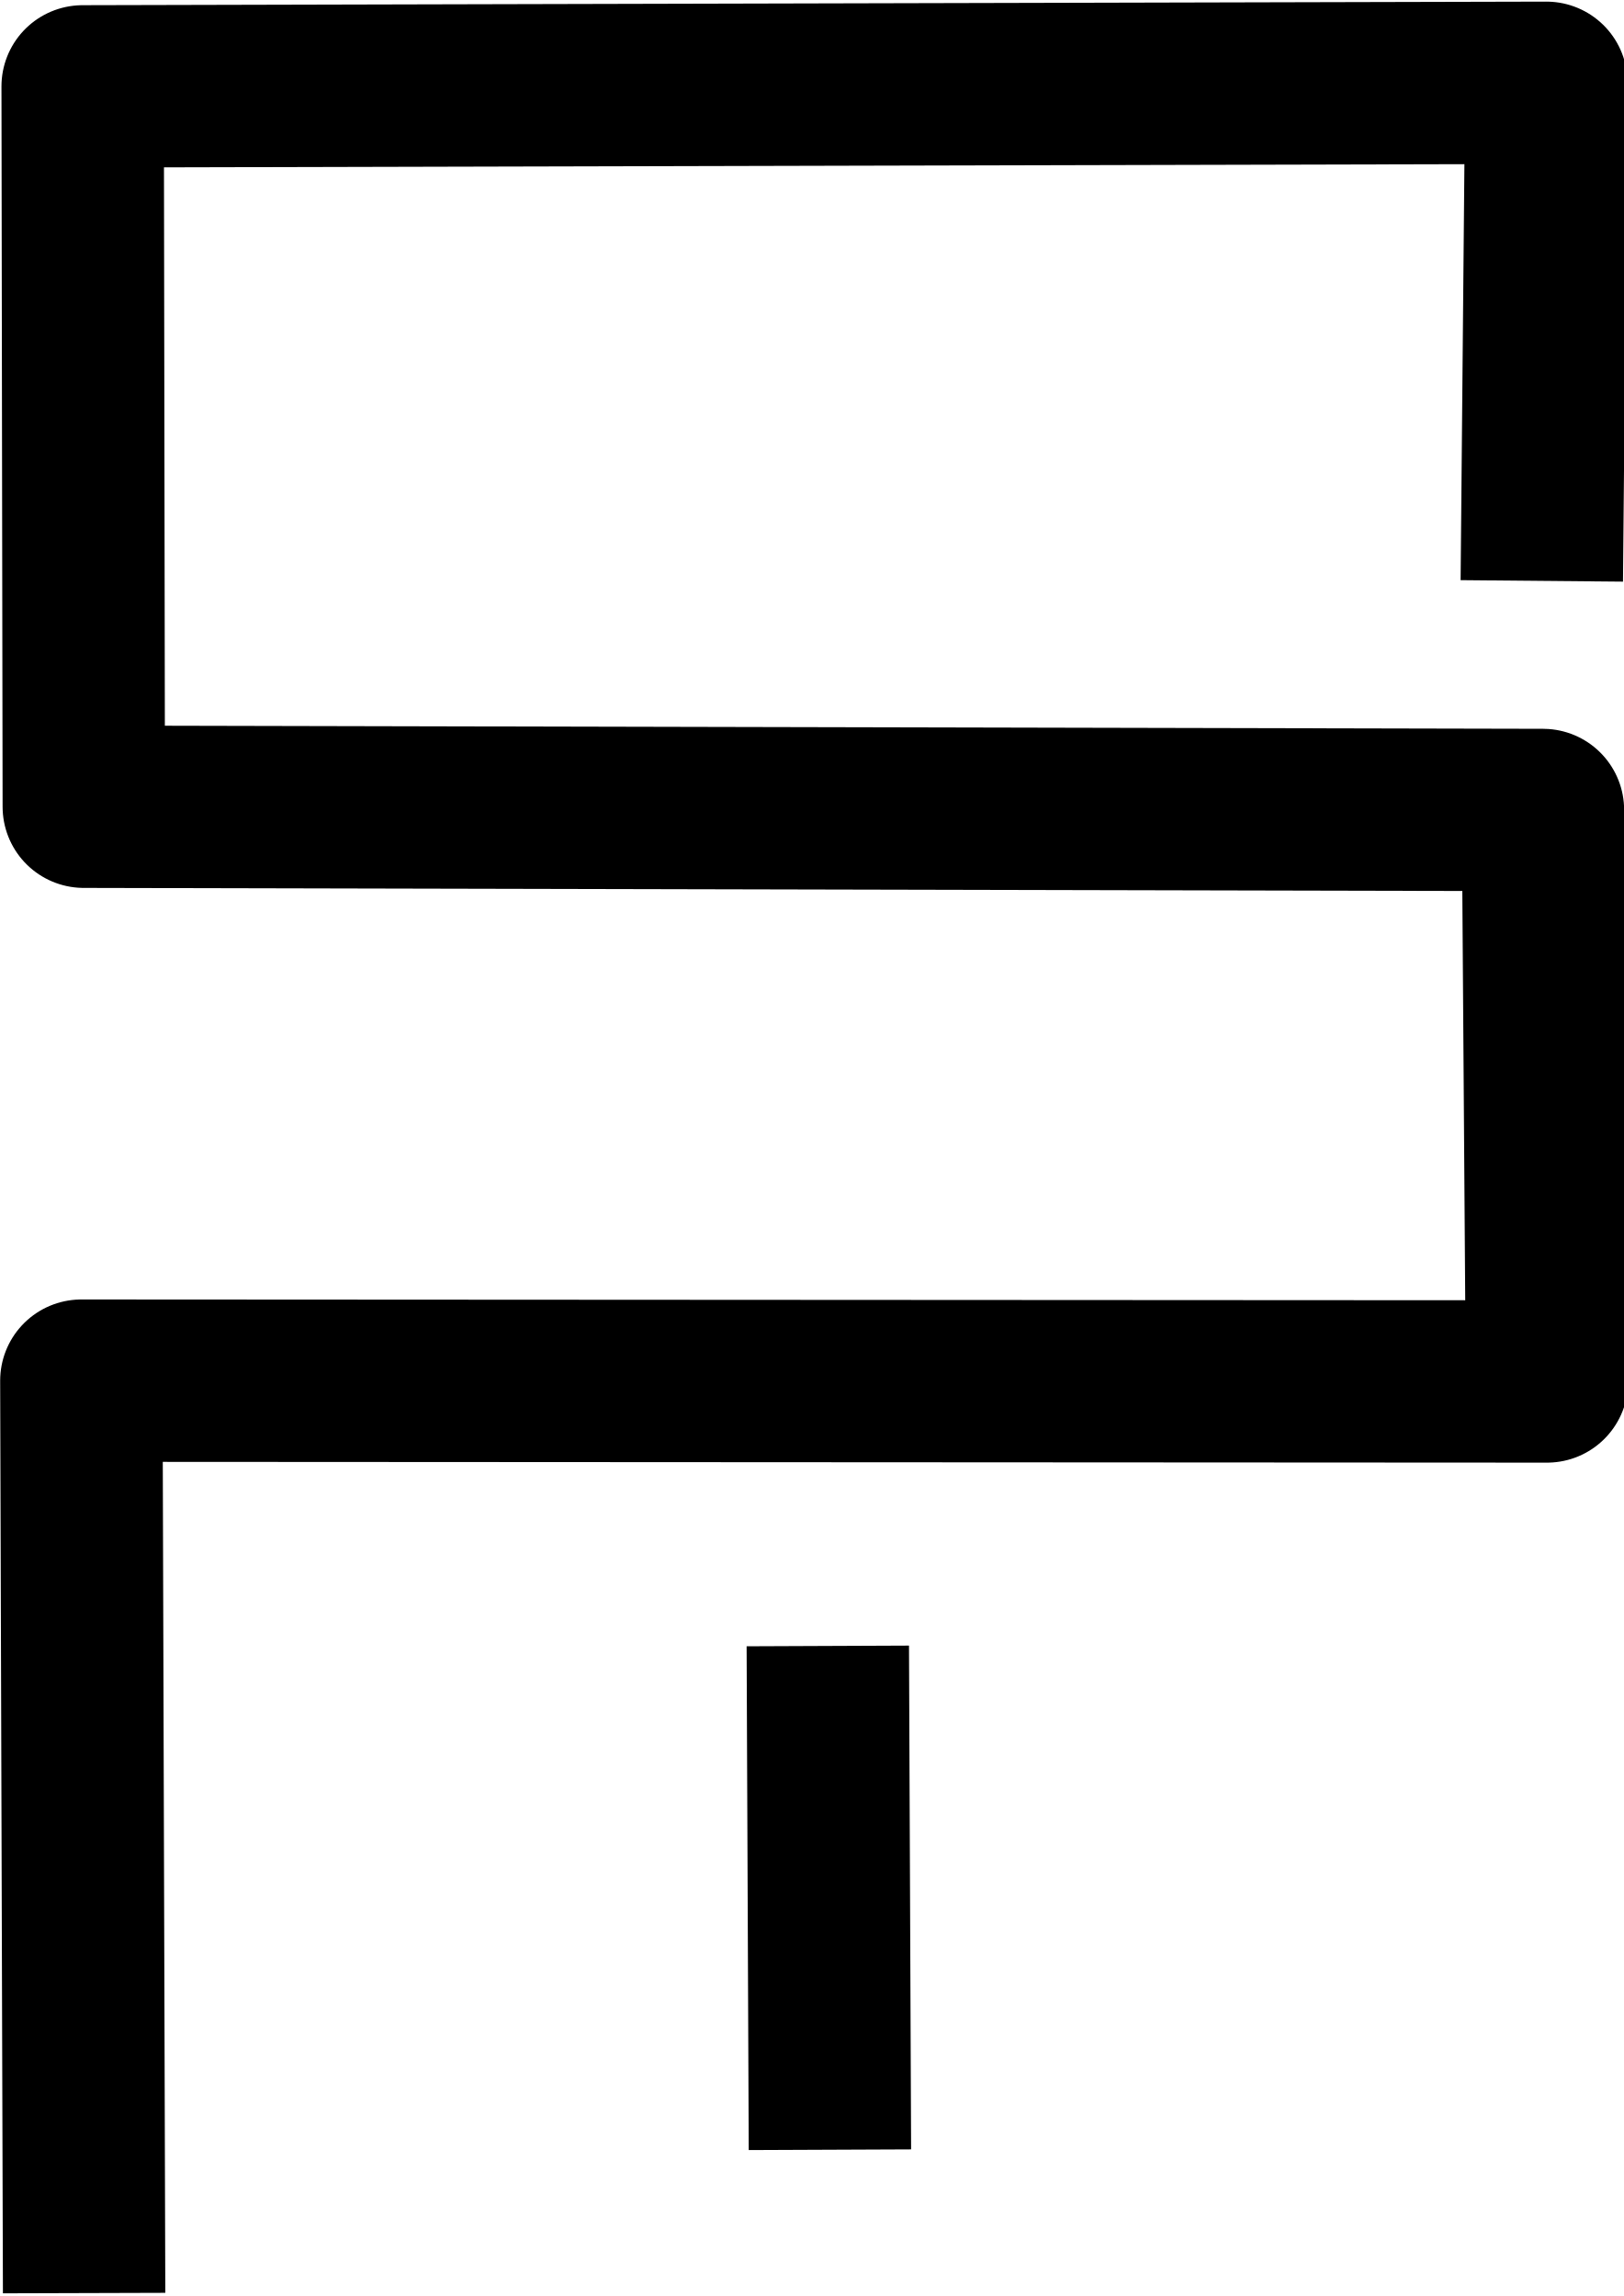
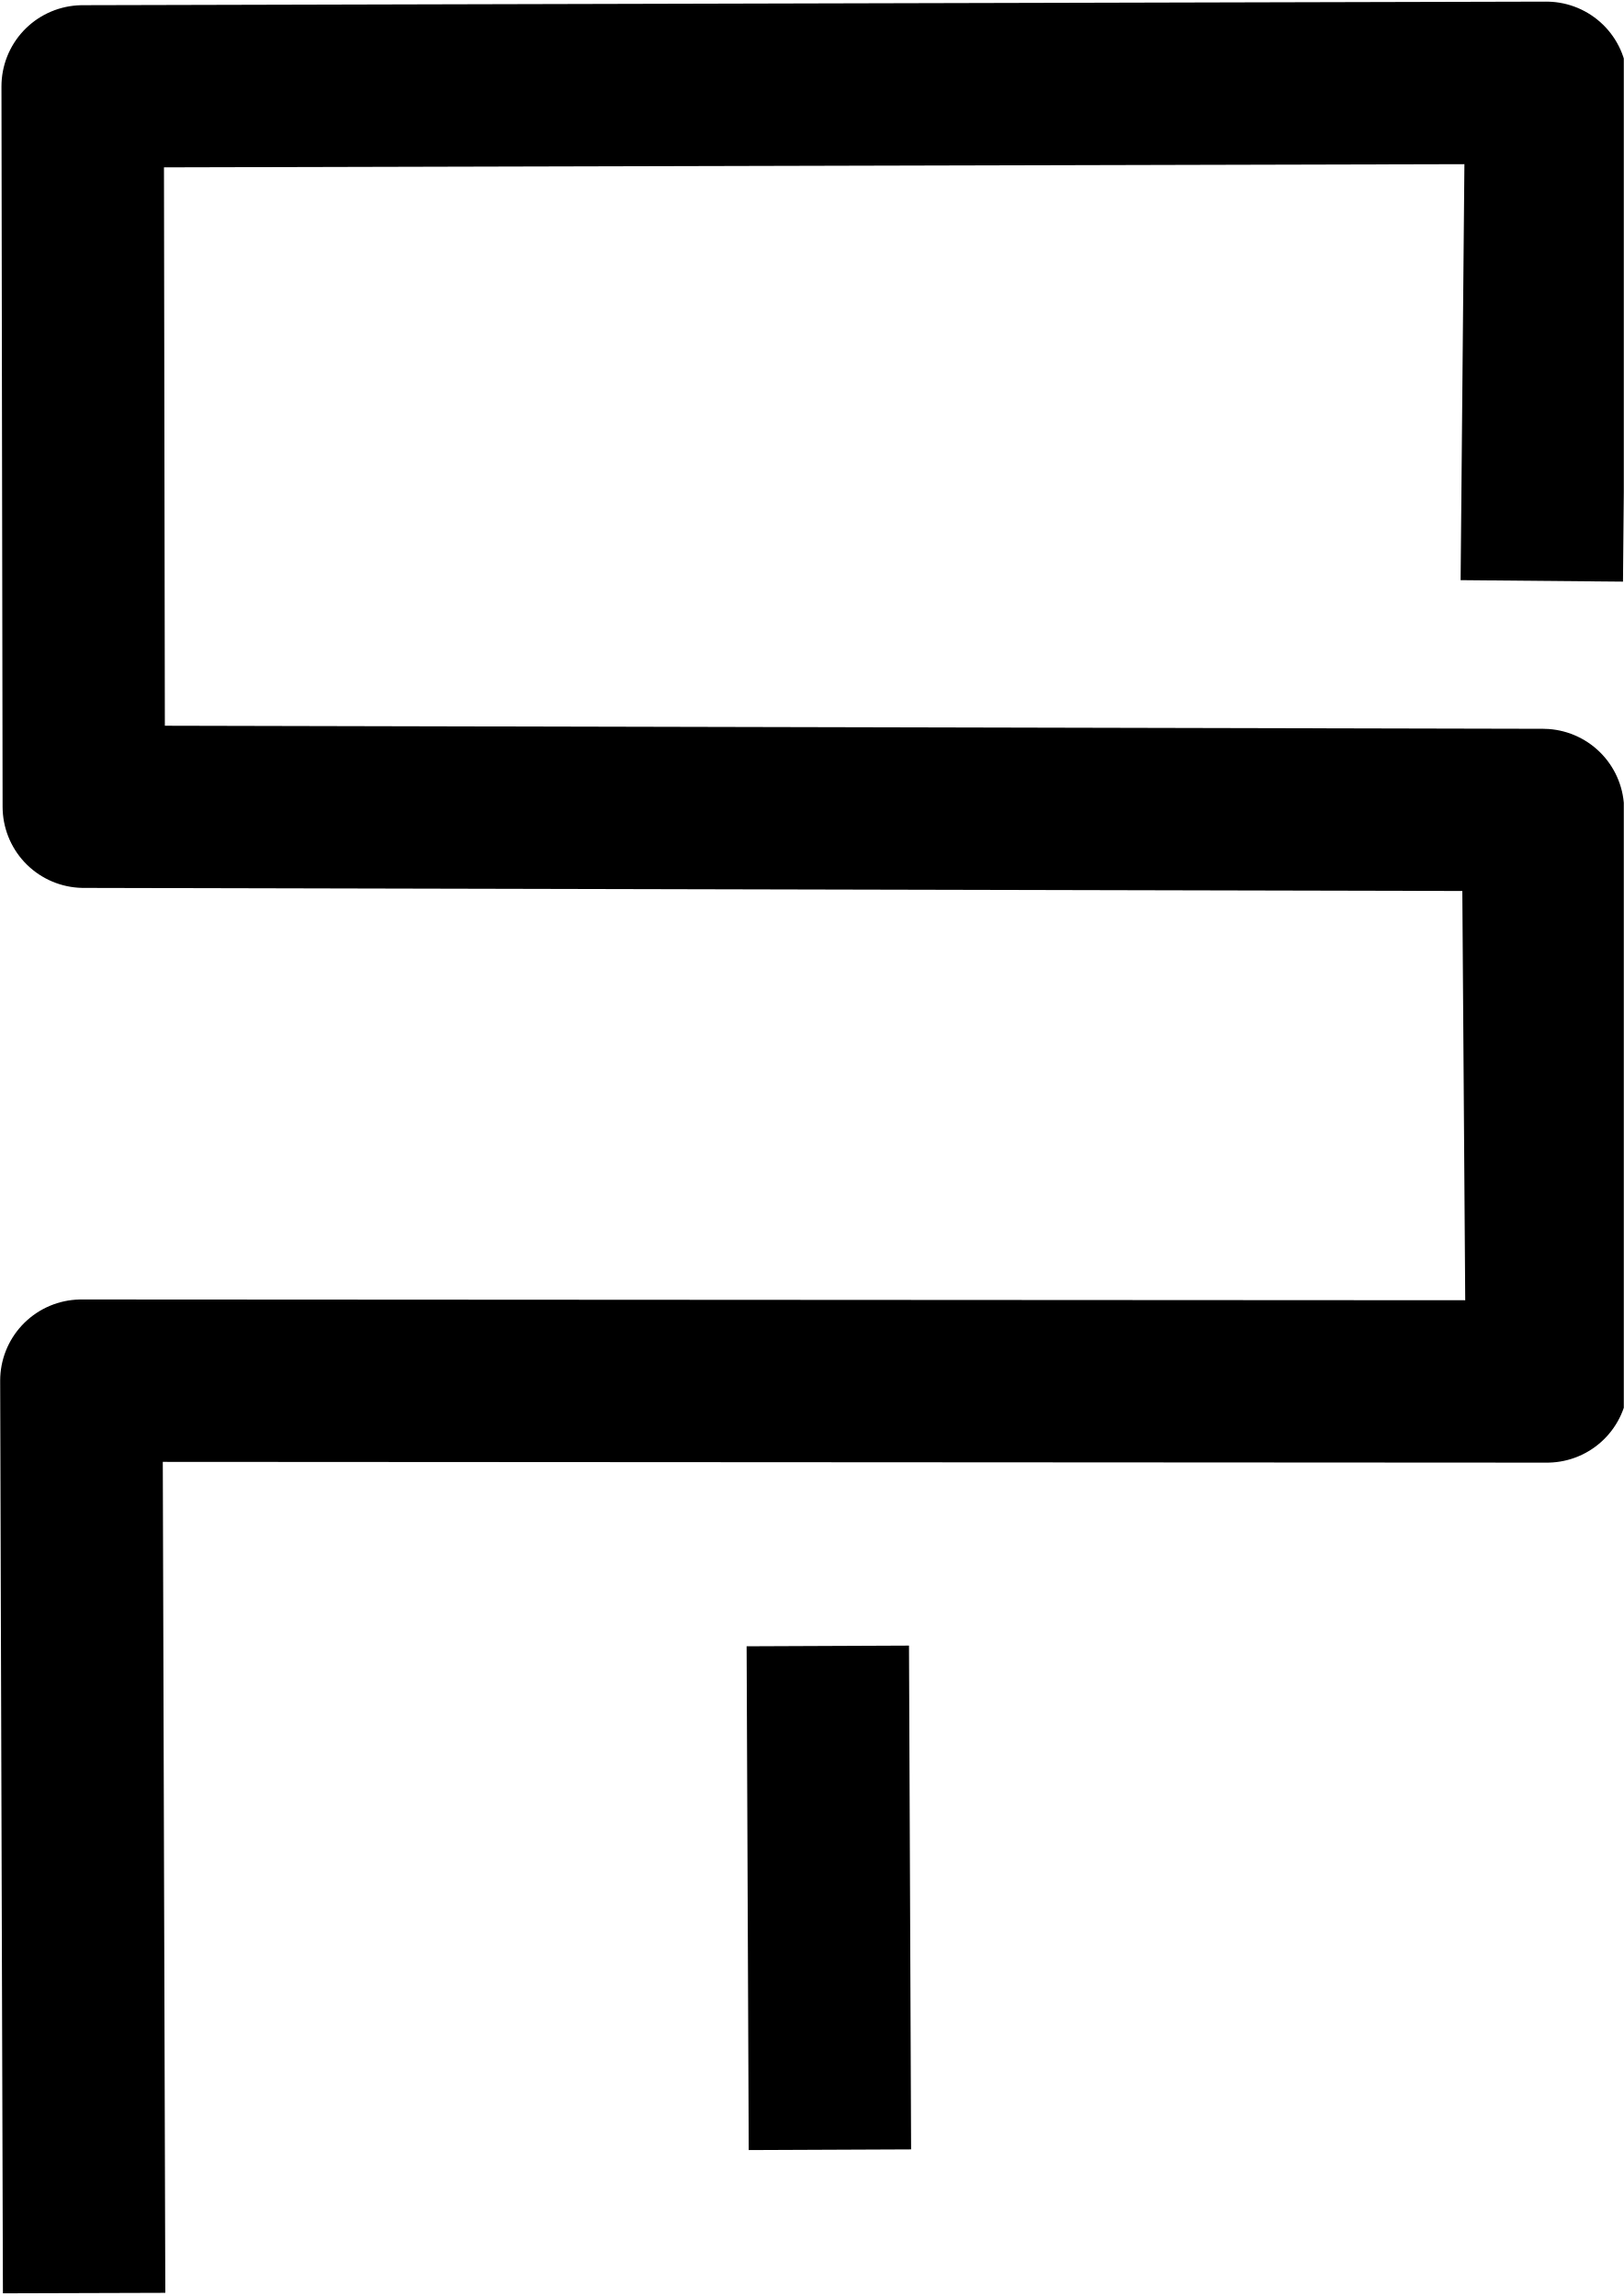
<svg xmlns="http://www.w3.org/2000/svg" width="10mm" height="14.142mm" viewBox="0 0 10 14.142" version="1.1" id="svg5">
-   <defs id="defs2" />
-   <g id="layer1">
+   <symbol id="sigil" height="14.142" width="10" viewBox="0 0 10 14.142">
    <path style="fill:none;stroke:#000000;stroke-width:1;stroke-linecap:butt;stroke-linejoin:round;stroke-miterlimit:4;stroke-dasharray:none;stroke-opacity:1" d="M 9.495,3.578 9.523,0.51 0.509,0.532 0.516,4.969 9.502,4.989 9.527,8.509 0.501,8.504 0.518,14.124" id="path11306" />
    <path style="fill:none;stroke:#000000;stroke-width:1;stroke-linecap:butt;stroke-linejoin:round;stroke-miterlimit:4;stroke-dasharray:none;stroke-opacity:1" d="m -3.757,12.462 0.013,3.103" id="path1330" transform="translate(8.854951,-2.323955)" />
-   </g>
+   </symbol>
+   <use href="#sigil" />
</svg>
